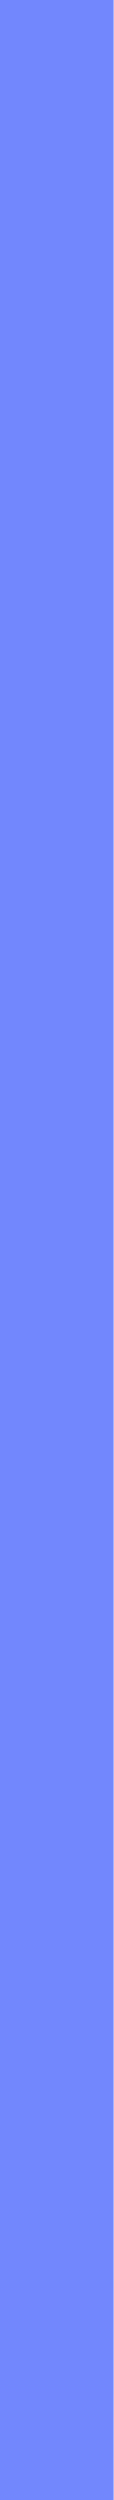
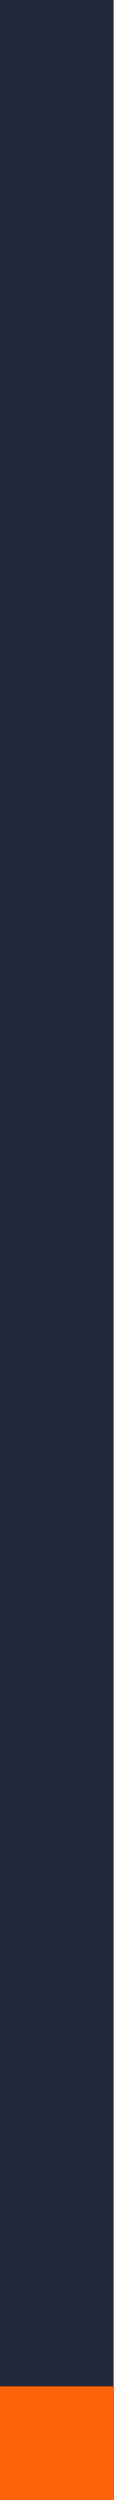
<svg xmlns="http://www.w3.org/2000/svg" viewBox="0 0 1 22" version="1.1" id="svg6">
  <defs id="defs10" />
  <g transform="translate(0-1030.36)" id="g4">
-     <path fill="#bd93f9" d="m0 1030.36h1v22h-1z" id="path2" style="fill:#7287fd;fill-opacity:1" />
+     <path fill="#bd93f9" d="m0 1030.36h1v22h-1z" id="path2" style="fill:#23273a;fill-opacity:1" />
+     <path id="rect1670" style="fill:#fe640b;fill-opacity:1" d="m 0,1051.36 h 1 v 1 H 0 Z" />
  </g>
</svg>
